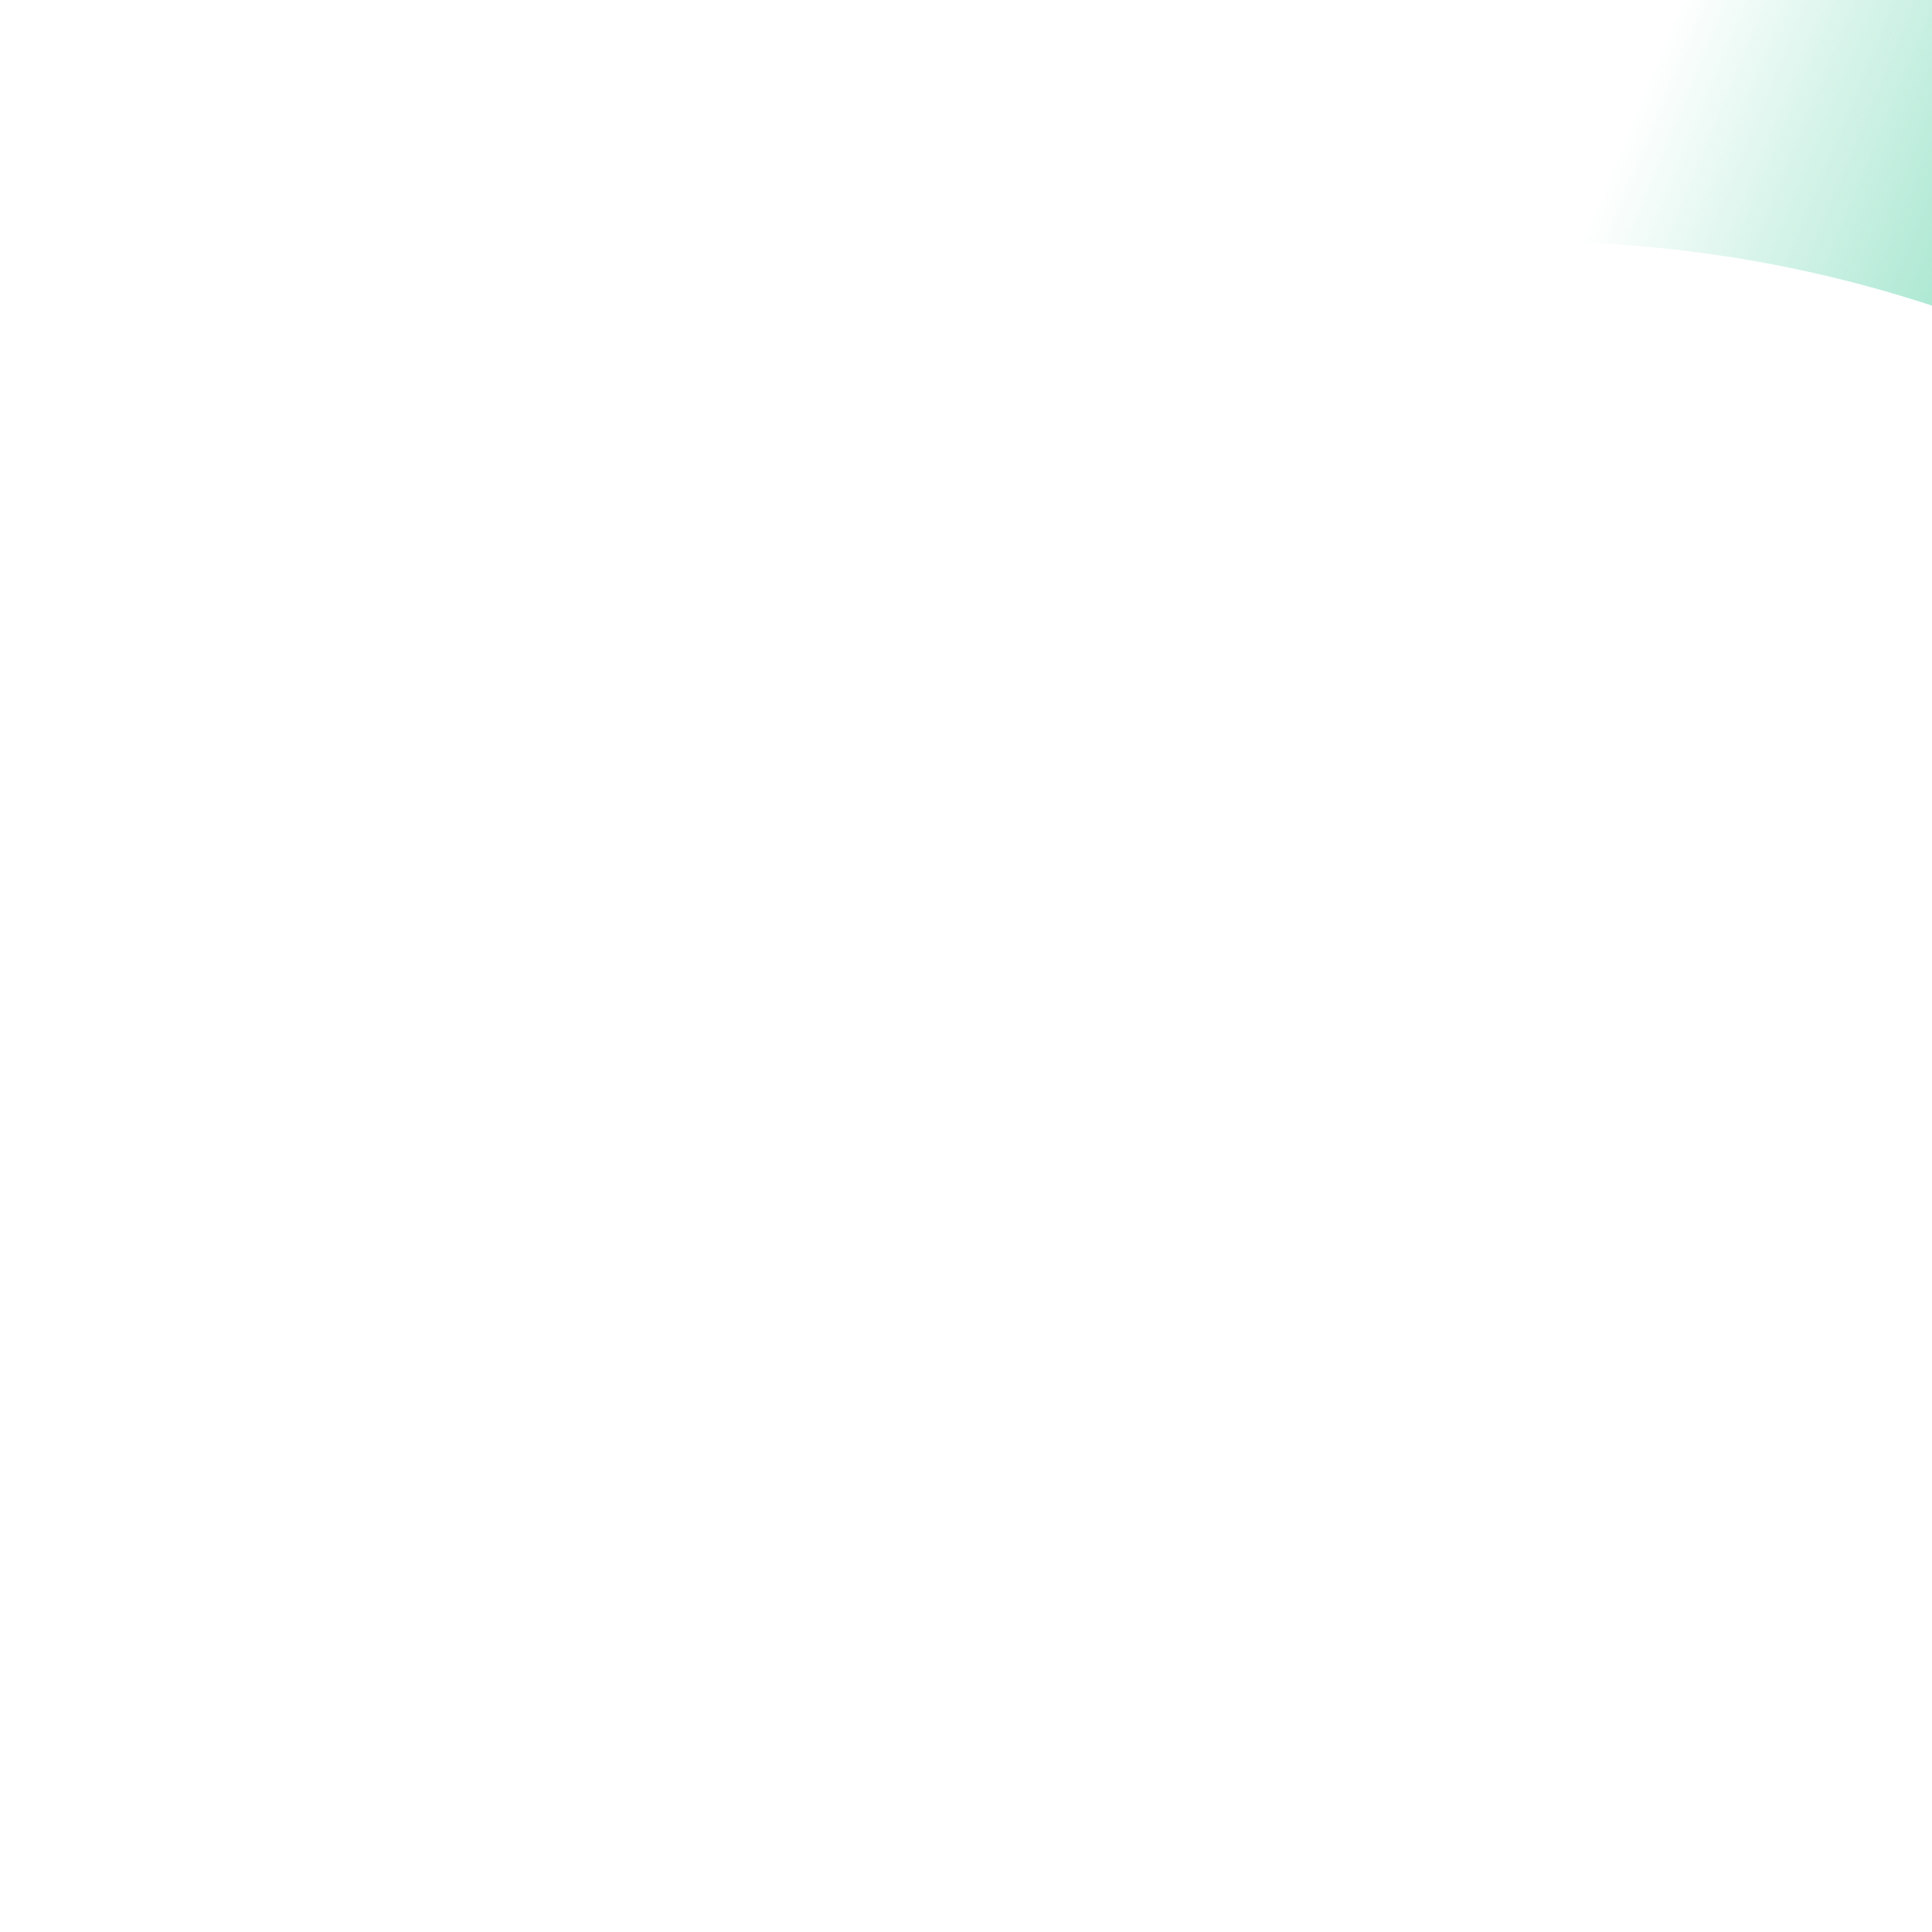
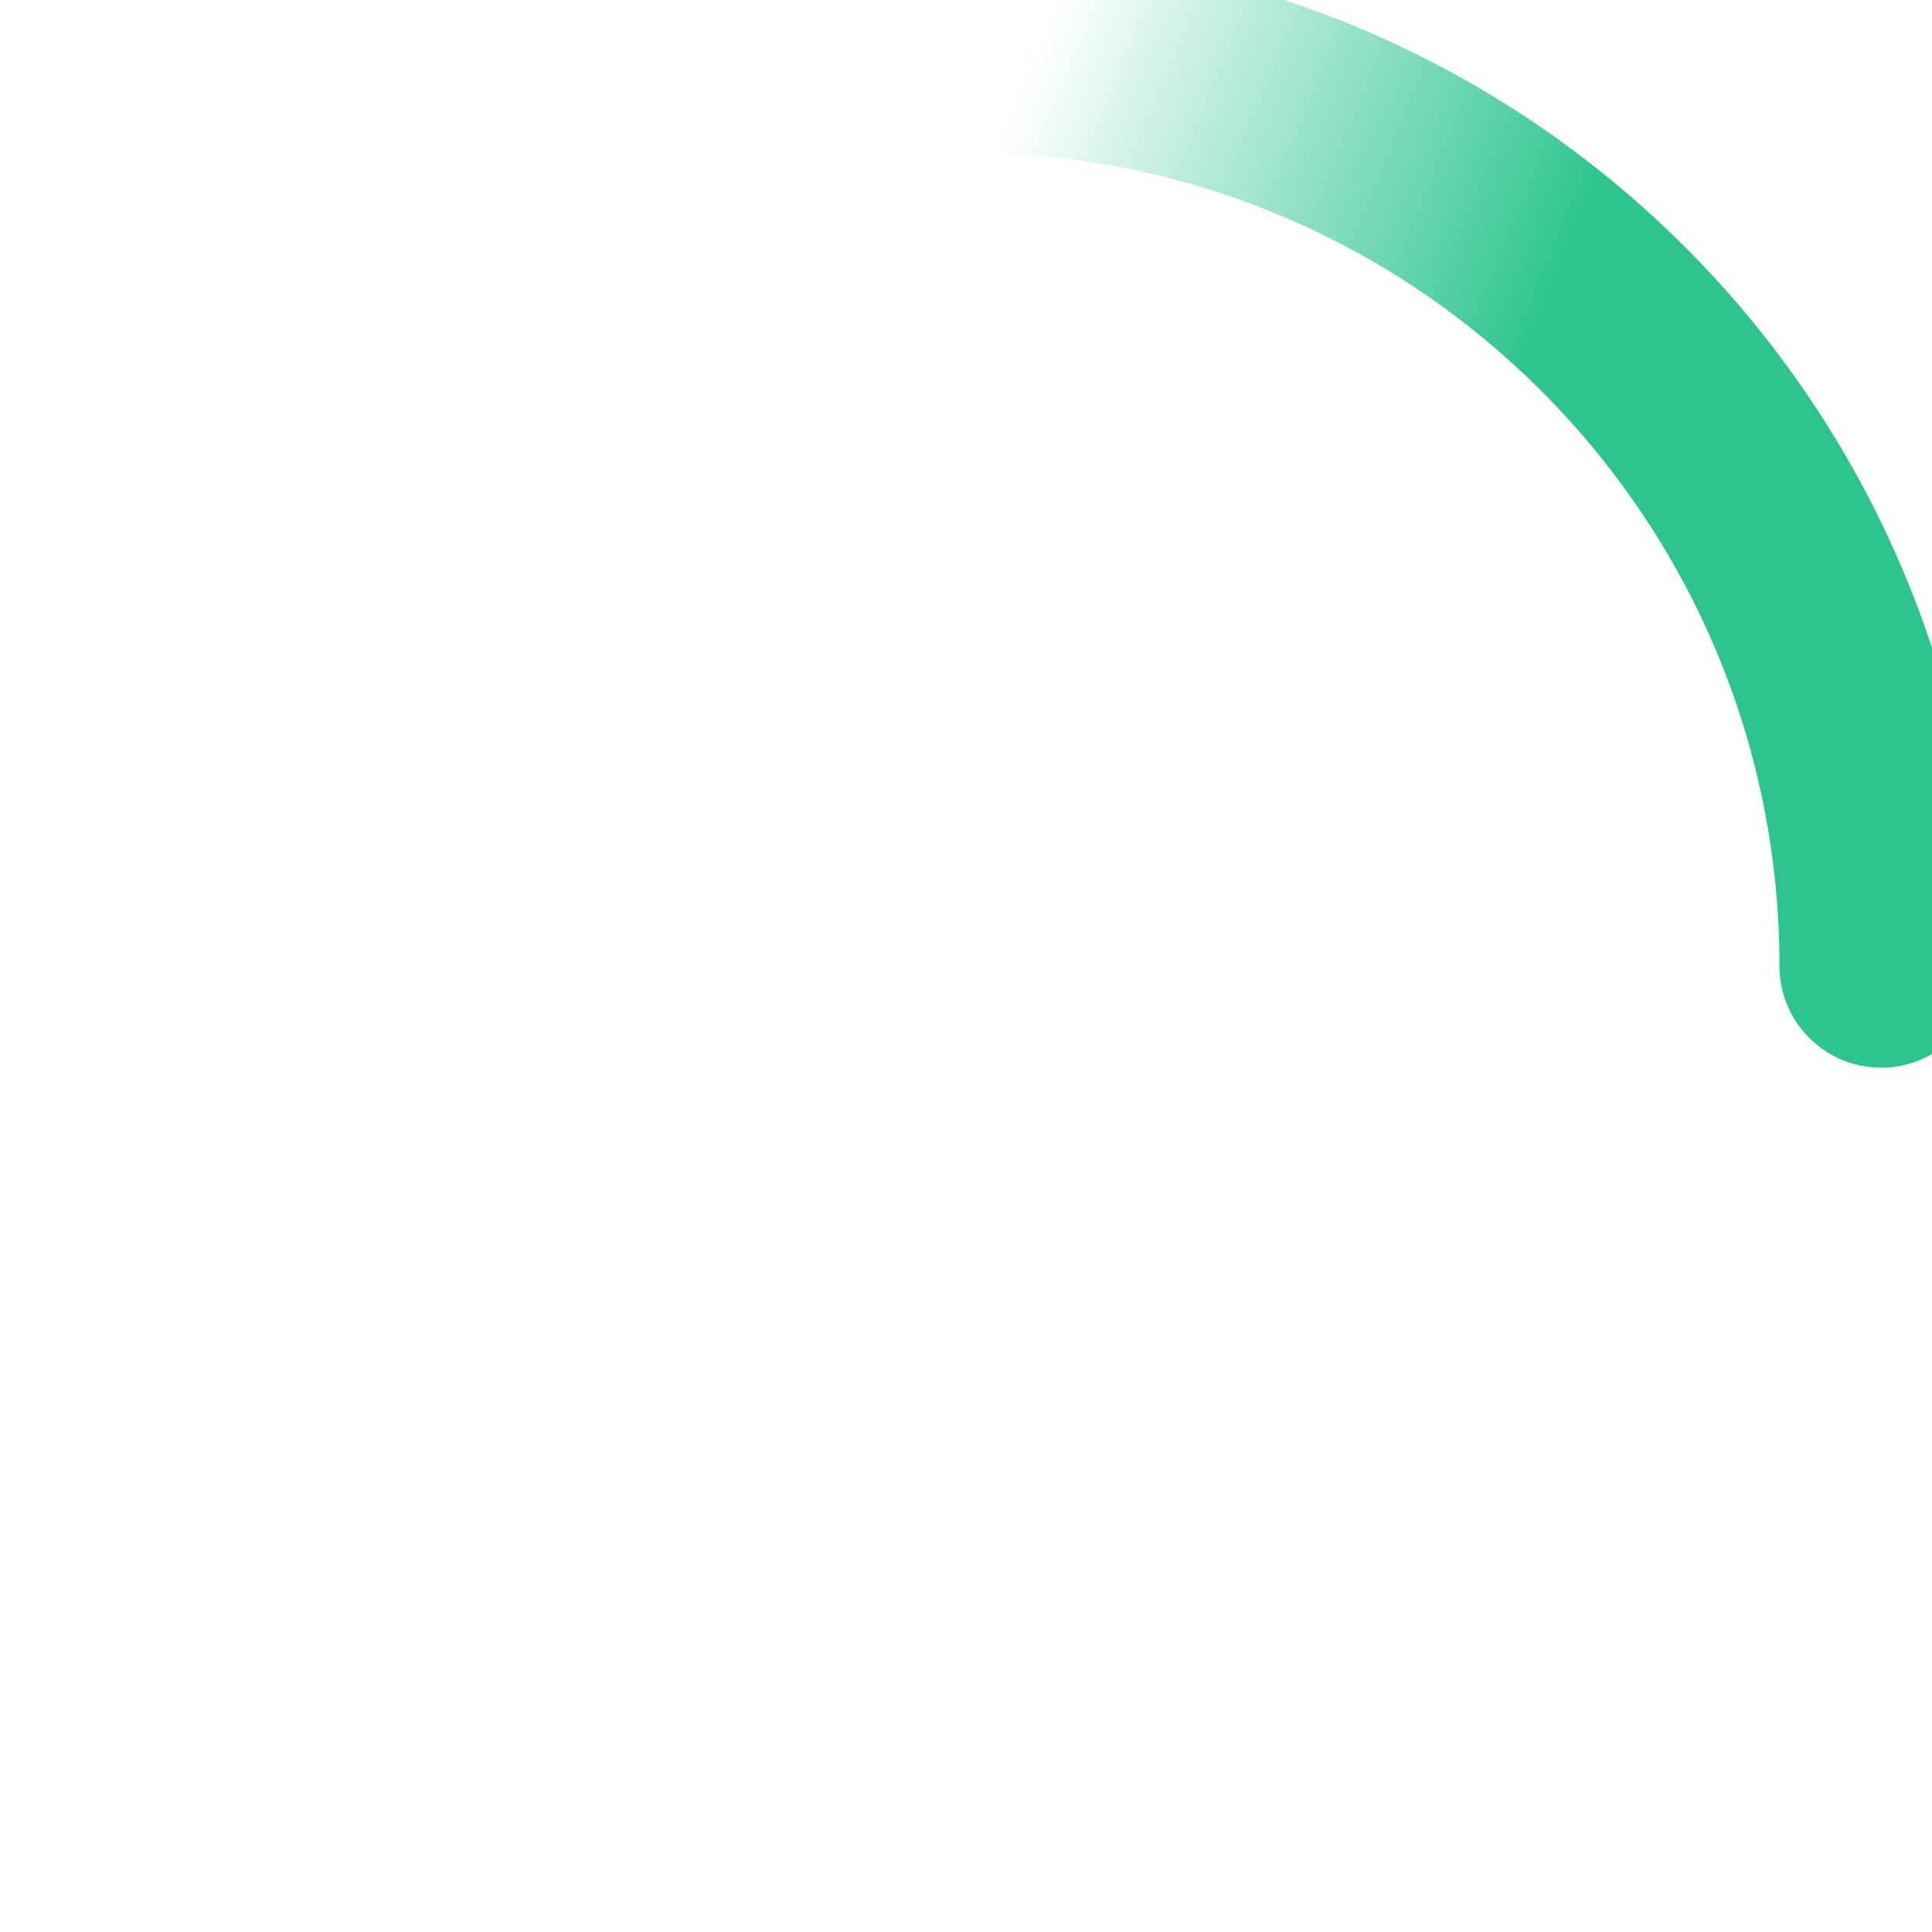
- <svg xmlns="http://www.w3.org/2000/svg" width="20" height="20" viewBox="0 0 24 24">
+ <svg xmlns="http://www.w3.org/2000/svg" width="38" height="38" viewBox="0 0 38 38">
  <defs>
    <linearGradient x1="8.042%" y1="0%" x2="65.682%" y2="23.865%" id="a">
      <stop stop-color="#2DC58E" stop-opacity="0" offset="0%" />
      <stop stop-color="#2DC58E" stop-opacity=".631" offset="63.146%" />
      <stop stop-color="#2DC58E" offset="100%" />
    </linearGradient>
  </defs>
  <g fill="none" fill-rule="evenodd">
    <g transform="translate(1 1)">
      <path d="M36 18c0-9.94-8.06-18-18-18" id="Oval-2" stroke="url(#a)" stroke-width="4">
        <animateTransform attributeName="transform" type="rotate" from="0 18 18" to="360 18 18" dur="0.9s" repeatCount="indefinite" />
      </path>
      <circle fill="#2DC58E" cx="36" cy="18" r="2">
        <animateTransform attributeName="transform" type="rotate" from="0 18 18" to="360 18 18" dur="0.9s" repeatCount="indefinite" />
      </circle>
    </g>
  </g>
</svg>
